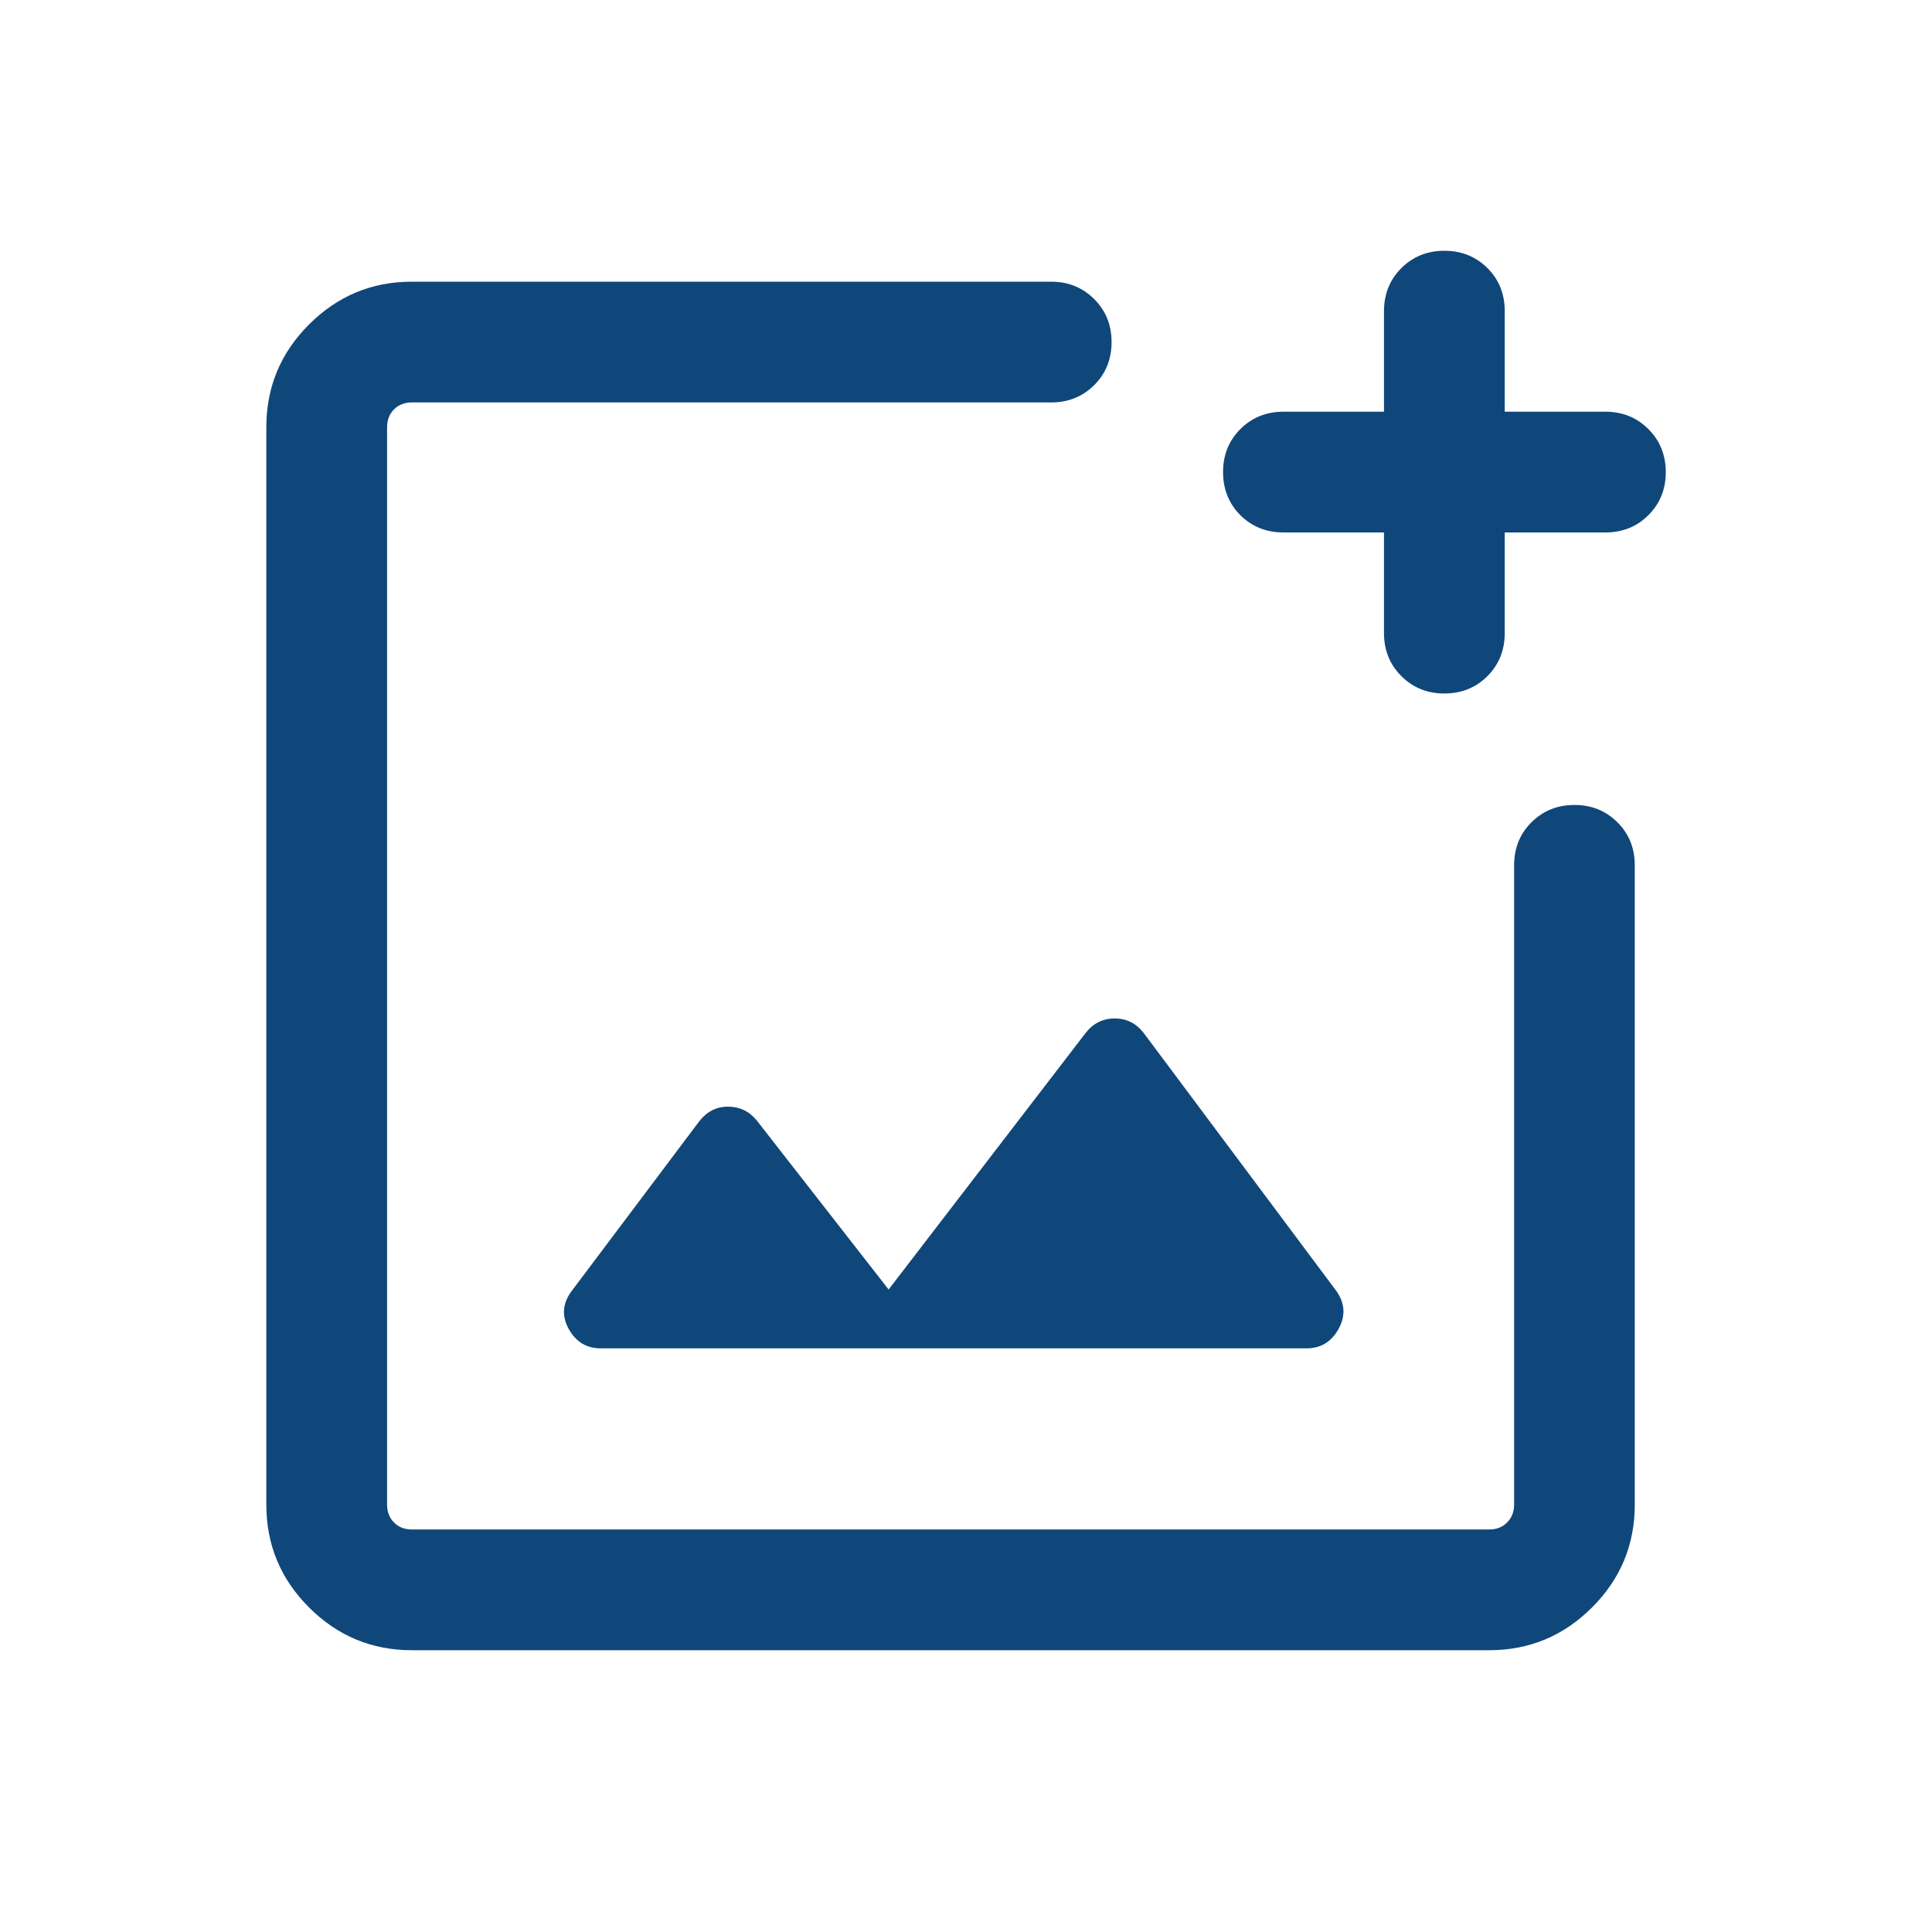
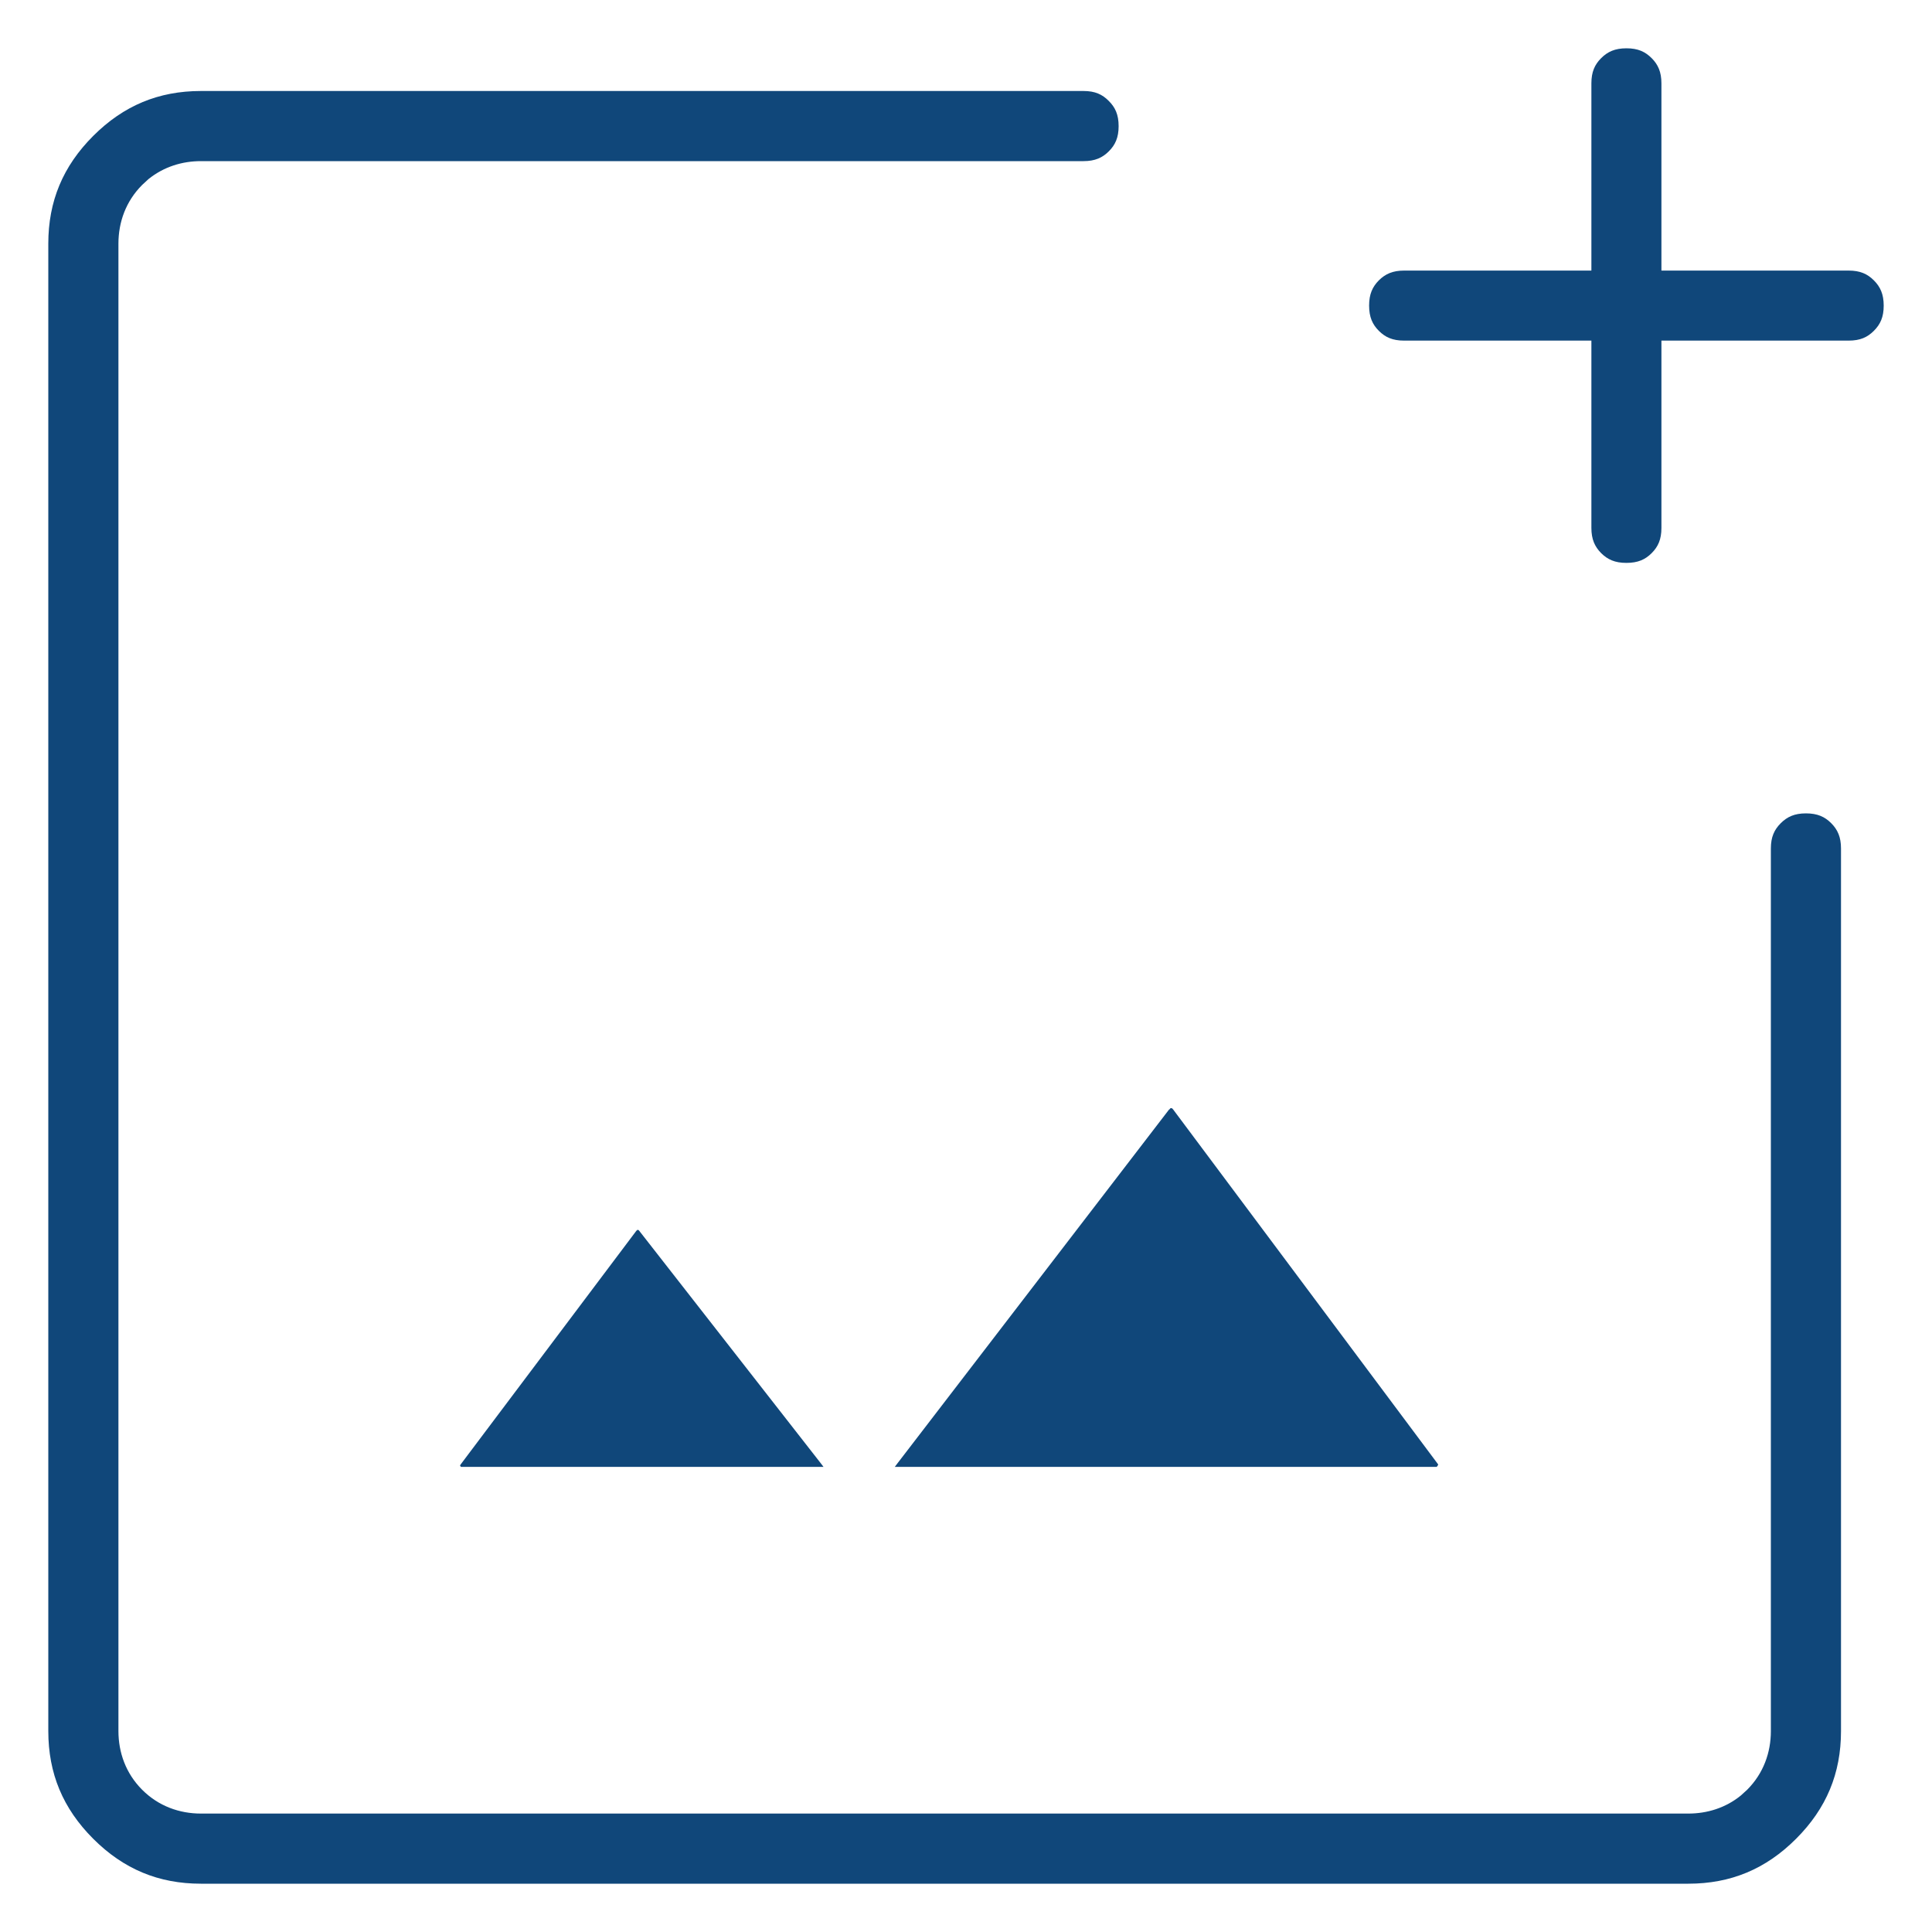
<svg xmlns="http://www.w3.org/2000/svg" width="20" height="20" viewBox="0 0 20 20" fill="none">
-   <mask id="mask0_7960_27872" style="mask-type:alpha" maskUnits="userSpaceOnUse" x="0" y="0" width="20" height="20">
-     <rect width="20" height="20" fill="#D9D9D9" />
-   </mask>
-   <g mask="url(#mask0_7960_27872)">
-     <path d="M4.263 17.083C3.849 17.083 3.494 16.935 3.199 16.64C2.904 16.345 2.757 15.991 2.757 15.576V4.423C2.757 4.008 2.904 3.654 3.199 3.359C3.494 3.064 3.849 2.916 4.263 2.916H10.882C11.059 2.916 11.207 2.976 11.327 3.096C11.447 3.216 11.507 3.364 11.507 3.541C11.507 3.719 11.447 3.867 11.327 3.987C11.207 4.106 11.059 4.166 10.882 4.166H4.263C4.188 4.166 4.127 4.19 4.079 4.238C4.031 4.286 4.007 4.348 4.007 4.423V15.576C4.007 15.651 4.031 15.713 4.079 15.761C4.127 15.809 4.188 15.833 4.263 15.833H15.417C15.492 15.833 15.553 15.809 15.601 15.761C15.649 15.713 15.674 15.651 15.674 15.576V8.958C15.674 8.781 15.733 8.632 15.853 8.513C15.973 8.393 16.122 8.333 16.299 8.333C16.476 8.333 16.624 8.393 16.744 8.513C16.864 8.632 16.923 8.781 16.923 8.958V15.576C16.923 15.991 16.776 16.345 16.481 16.64C16.186 16.935 15.831 17.083 15.417 17.083H4.263ZM14.327 5.512H13.286C13.109 5.512 12.96 5.452 12.84 5.333C12.721 5.213 12.661 5.064 12.661 4.887C12.661 4.71 12.721 4.561 12.84 4.442C12.96 4.322 13.109 4.262 13.286 4.262H14.327V3.221C14.327 3.044 14.387 2.895 14.507 2.775C14.627 2.656 14.775 2.596 14.953 2.596C15.13 2.596 15.278 2.656 15.398 2.775C15.518 2.895 15.577 3.044 15.577 3.221V4.262H16.619C16.796 4.262 16.945 4.322 17.064 4.442C17.184 4.562 17.244 4.71 17.244 4.888C17.244 5.065 17.184 5.213 17.064 5.333C16.945 5.452 16.796 5.512 16.619 5.512H15.577V6.554C15.577 6.731 15.517 6.88 15.398 6.999C15.278 7.119 15.129 7.179 14.952 7.179C14.775 7.179 14.627 7.119 14.507 6.999C14.387 6.88 14.327 6.731 14.327 6.554V5.512ZM9.199 13.349L7.834 11.599C7.756 11.504 7.657 11.456 7.536 11.456C7.416 11.456 7.317 11.507 7.239 11.607L5.925 13.355C5.825 13.483 5.811 13.616 5.885 13.753C5.959 13.889 6.07 13.958 6.218 13.958H13.526C13.674 13.958 13.785 13.889 13.859 13.753C13.933 13.616 13.922 13.483 13.827 13.355L11.84 10.694C11.762 10.593 11.662 10.543 11.539 10.543C11.416 10.543 11.315 10.594 11.237 10.695L9.199 13.349Z" fill="#10477A" />
-   </g>
+   <path d="M2.08 0.942H11.217C11.335 0.942 11.411 0.977 11.477 1.044C11.545 1.111 11.58 1.187 11.58 1.306C11.58 1.424 11.545 1.5 11.479 1.566C11.412 1.633 11.335 1.668 11.217 1.668H2.08C1.886 1.668 1.696 1.726 1.537 1.854L1.472 1.914C1.302 2.084 1.226 2.301 1.226 2.522V17.92C1.226 18.141 1.302 18.358 1.472 18.528C1.642 18.698 1.859 18.774 2.08 18.774H17.477C17.671 18.774 17.862 18.716 18.02 18.588L18.086 18.528C18.256 18.358 18.332 18.141 18.332 17.92V8.783C18.332 8.665 18.367 8.589 18.434 8.522C18.501 8.455 18.577 8.42 18.695 8.42C18.814 8.42 18.89 8.455 18.956 8.521C19.023 8.588 19.058 8.665 19.058 8.783V17.92C19.058 18.358 18.907 18.721 18.593 19.035C18.279 19.349 17.916 19.5 17.477 19.5H2.08C1.642 19.5 1.279 19.349 0.965 19.035C0.651 18.721 0.5 18.358 0.5 17.92V2.522C0.5 2.084 0.651 1.721 0.965 1.407C1.279 1.093 1.642 0.942 2.08 0.942ZM12.132 11.472L12.145 11.486L14.883 15.153C14.885 15.156 14.886 15.159 14.888 15.161C14.887 15.162 14.887 15.164 14.887 15.165C14.882 15.175 14.876 15.18 14.873 15.185C14.871 15.185 14.869 15.185 14.867 15.185H9.263L9.29 15.149L12.102 11.486L12.104 11.487C12.11 11.479 12.114 11.474 12.117 11.472H12.132ZM6.609 12.732L6.613 12.737H6.614L8.5 15.152L8.525 15.185H4.778C4.776 15.185 4.773 15.185 4.771 15.185C4.769 15.181 4.765 15.176 4.762 15.17L4.773 15.154L6.583 12.747C6.589 12.739 6.594 12.735 6.597 12.732H6.609ZM16.837 0.5C16.956 0.5 17.031 0.535 17.098 0.602C17.164 0.668 17.199 0.745 17.199 0.863V2.801H19.137C19.255 2.801 19.331 2.835 19.398 2.902C19.465 2.969 19.5 3.045 19.5 3.164C19.5 3.283 19.465 3.358 19.398 3.425C19.331 3.492 19.256 3.526 19.137 3.526H17.199V5.465C17.199 5.583 17.165 5.659 17.098 5.726C17.031 5.793 16.955 5.827 16.836 5.827C16.717 5.827 16.642 5.792 16.575 5.726C16.509 5.659 16.474 5.583 16.474 5.465V3.526H14.535C14.417 3.526 14.341 3.492 14.274 3.425C14.207 3.358 14.173 3.282 14.173 3.163C14.173 3.044 14.208 2.969 14.274 2.902C14.341 2.836 14.417 2.801 14.535 2.801H16.474V0.863C16.474 0.745 16.508 0.669 16.575 0.602C16.642 0.535 16.718 0.5 16.837 0.5Z" fill="#10477A" />
</svg>
